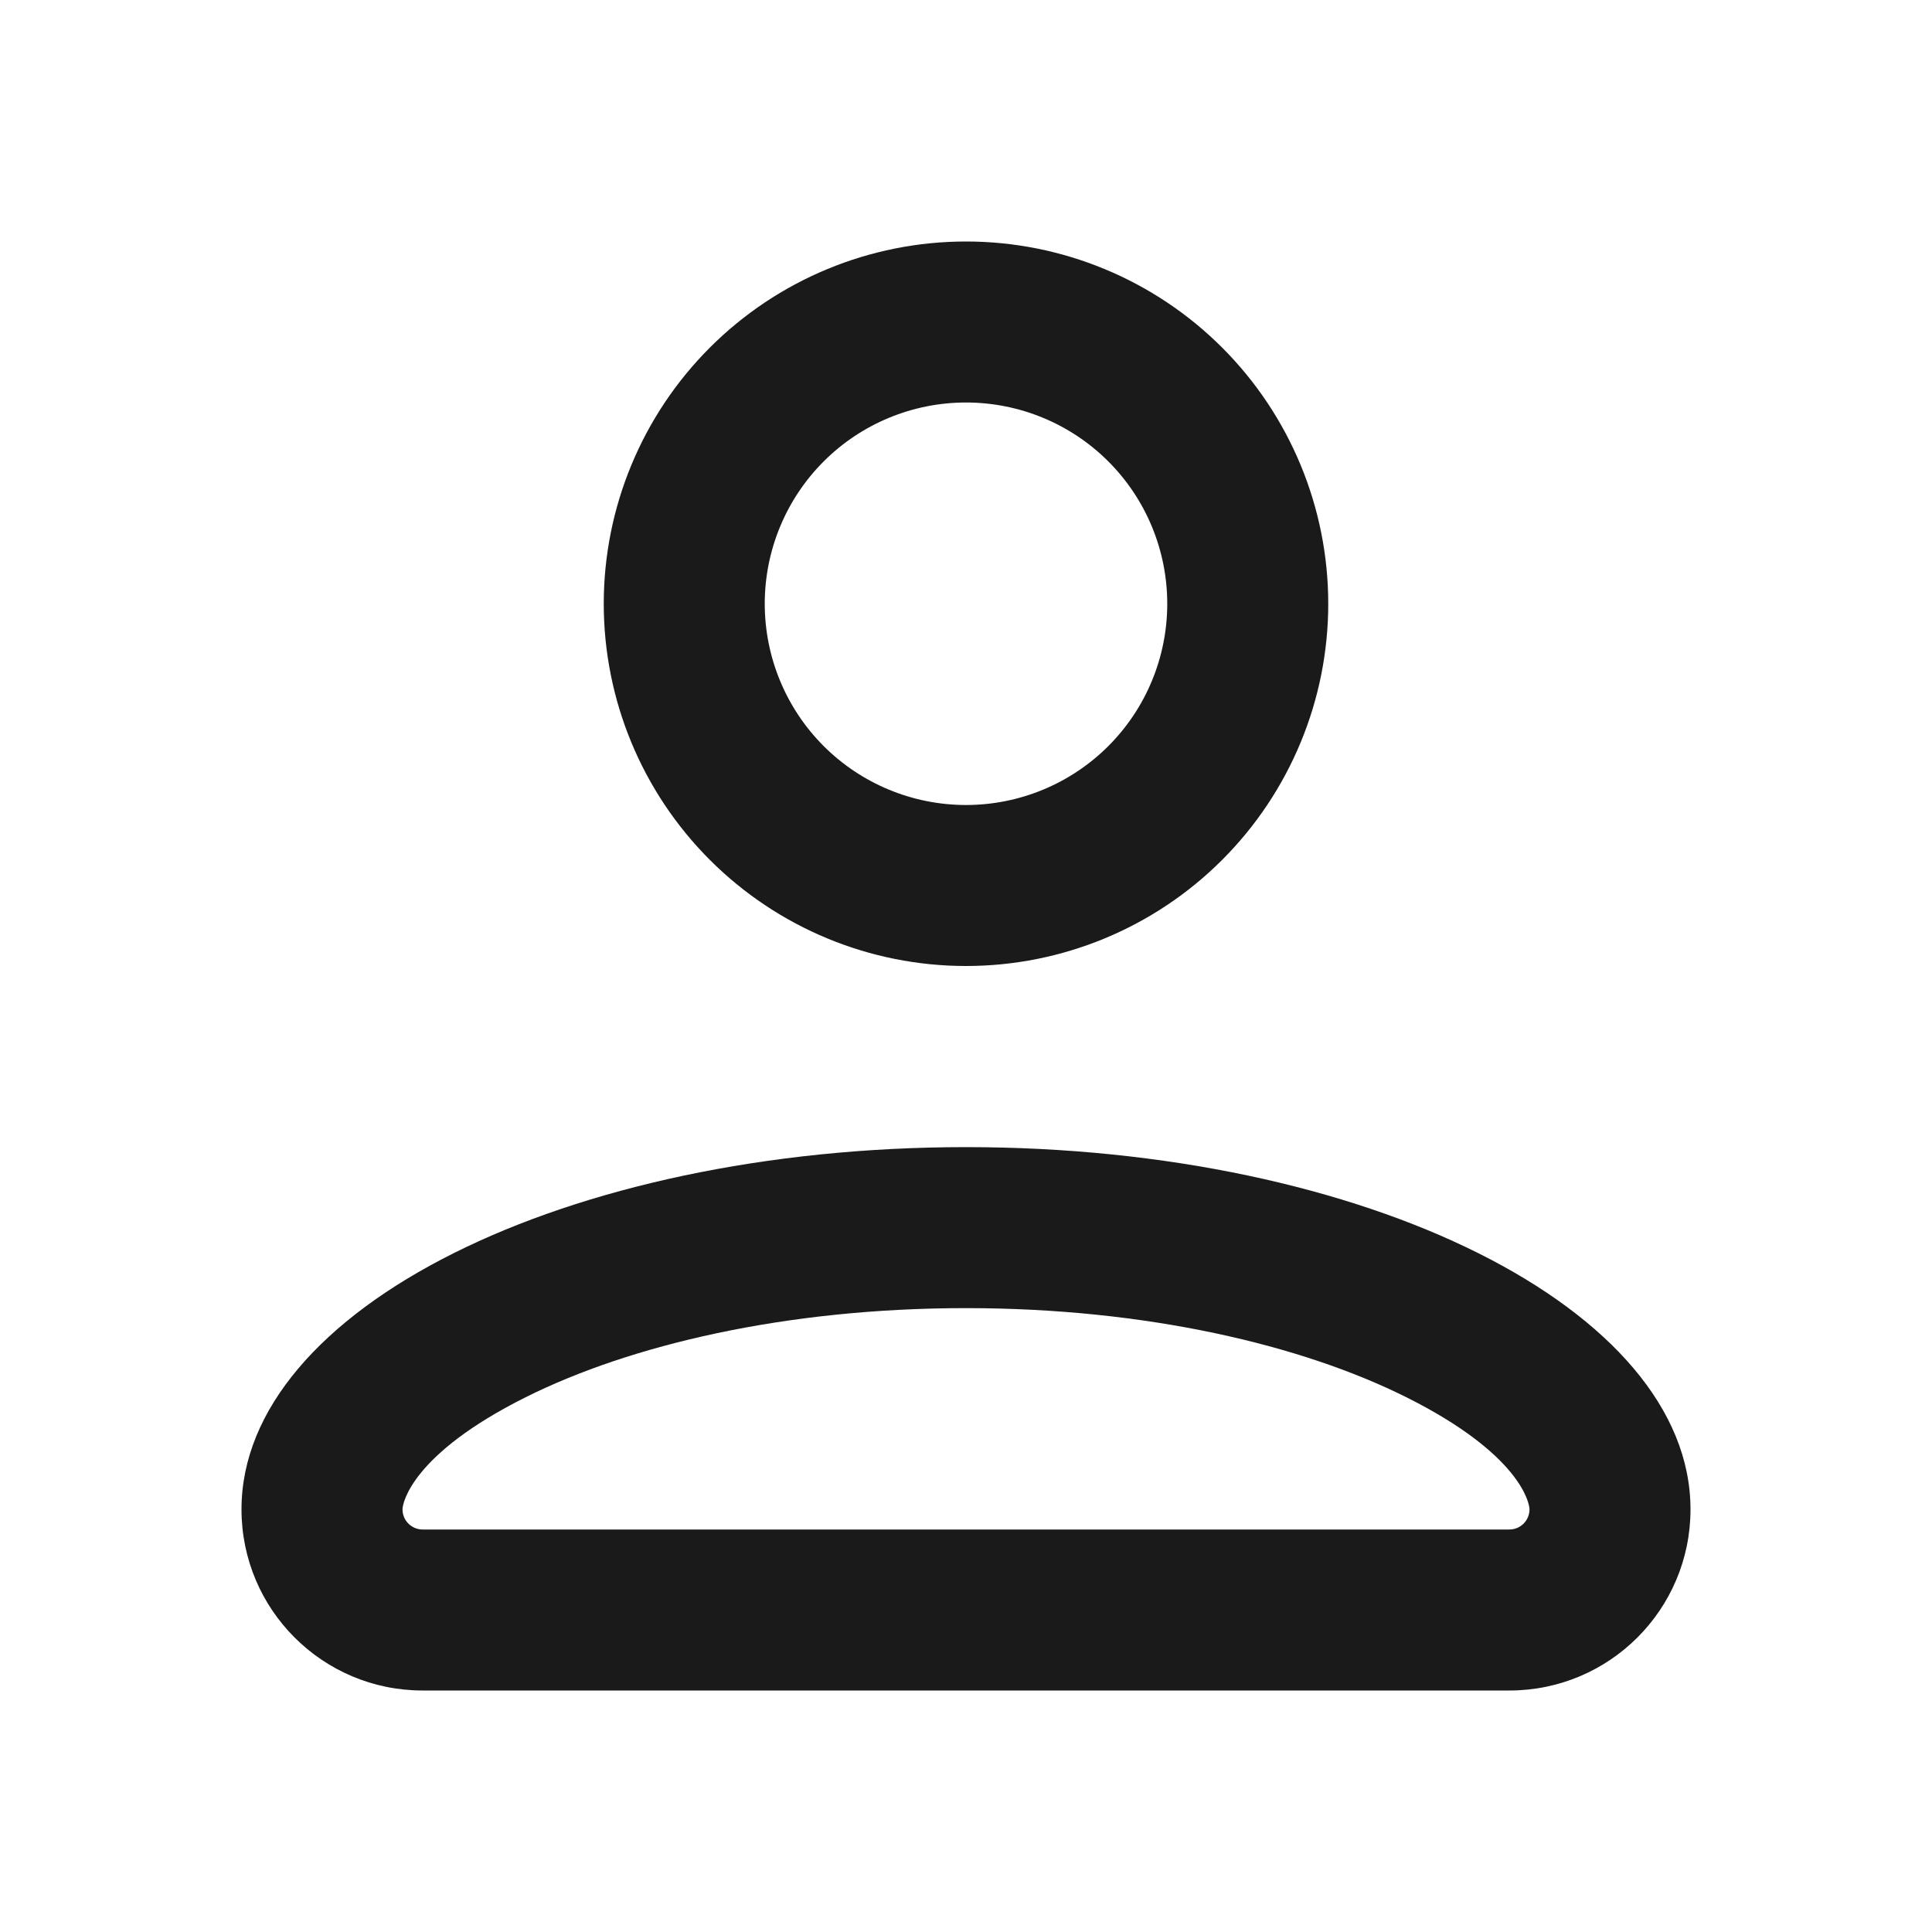
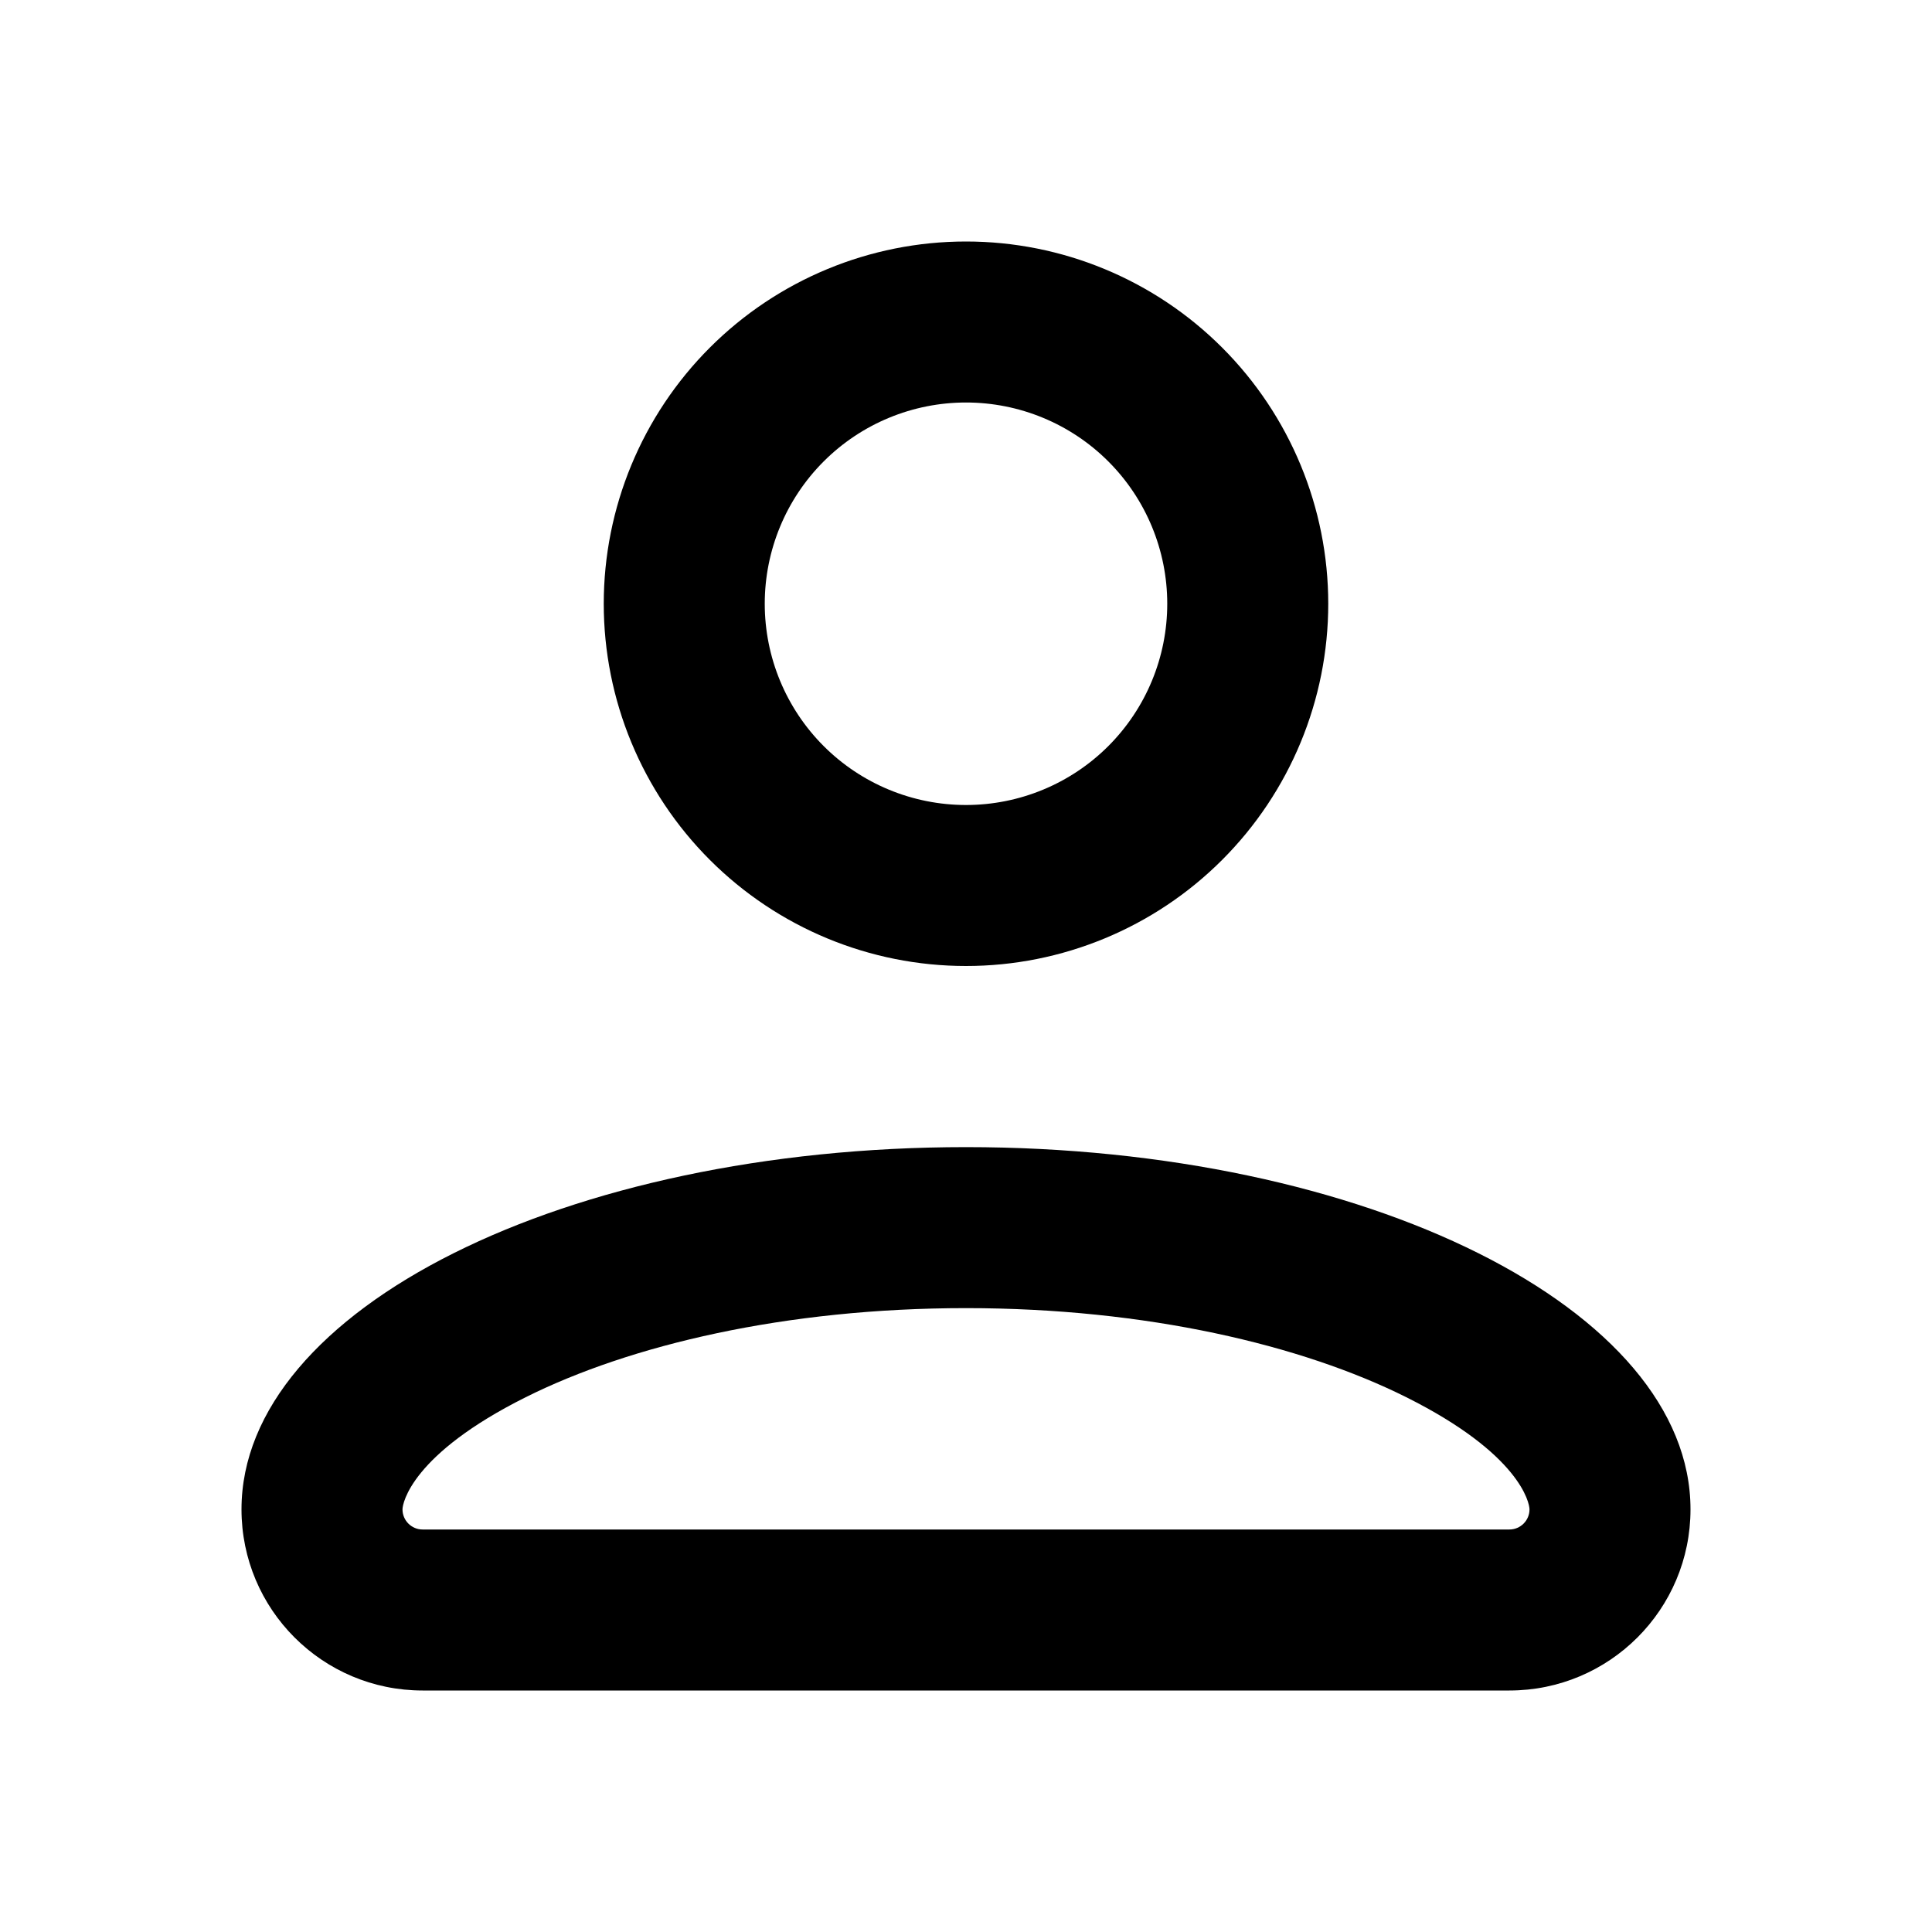
<svg xmlns="http://www.w3.org/2000/svg" width="24" height="24" viewBox="0 0 24 24" fill="none">
-   <path fill-rule="evenodd" clip-rule="evenodd" d="M13.768 5.732C13.299 5.263 12.663 5 12 5C11.337 5 10.701 5.263 10.232 5.732C9.763 6.201 9.5 6.837 9.5 7.5C9.5 8.163 9.763 8.799 10.232 9.268C10.701 9.737 11.337 10 12 10C12.663 10 13.299 9.737 13.768 9.268C14.237 8.799 14.5 8.163 14.5 7.5C14.5 6.837 14.237 6.201 13.768 5.732ZM17.47 17.357C16.174 16.709 14.243 16.25 12 16.25C9.757 16.25 7.826 16.709 6.53 17.357C5.115 18.064 5 18.672 5 18.75C5 18.888 5.112 19 5.25 19H18.75C18.888 19 19 18.888 19 18.75C19 18.672 18.885 18.064 17.47 17.357ZM15.182 4.318C14.338 3.474 13.194 3 12 3C10.806 3 9.662 3.474 8.818 4.318C7.974 5.162 7.5 6.307 7.5 7.5C7.5 8.693 7.974 9.838 8.818 10.682C9.662 11.526 10.806 12 12 12C13.194 12 14.338 11.526 15.182 10.682C16.026 9.838 16.5 8.693 16.5 7.5C16.5 6.307 16.026 5.162 15.182 4.318ZM21 18.75C21 16.264 16.973 14.25 12 14.25C7.027 14.25 3 16.264 3 18.75C3 19.993 4.007 21 5.25 21H18.75C19.993 21 21 19.993 21 18.75Z" fill="#1A1A1A" />
+   <path fill-rule="evenodd" clip-rule="evenodd" d="M13.768 5.732C13.299 5.263 12.663 5 12 5C11.337 5 10.701 5.263 10.232 5.732C9.763 6.201 9.5 6.837 9.5 7.5C9.5 8.163 9.763 8.799 10.232 9.268C10.701 9.737 11.337 10 12 10C12.663 10 13.299 9.737 13.768 9.268C14.237 8.799 14.5 8.163 14.5 7.5C14.5 6.837 14.237 6.201 13.768 5.732ZM17.47 17.357C16.174 16.709 14.243 16.25 12 16.25C9.757 16.25 7.826 16.709 6.53 17.357C5.115 18.064 5 18.672 5 18.75C5 18.888 5.112 19 5.25 19H18.75C18.888 19 19 18.888 19 18.75C19 18.672 18.885 18.064 17.47 17.357ZM15.182 4.318C14.338 3.474 13.194 3 12 3C10.806 3 9.662 3.474 8.818 4.318C7.974 5.162 7.5 6.307 7.5 7.5C7.5 8.693 7.974 9.838 8.818 10.682C9.662 11.526 10.806 12 12 12C13.194 12 14.338 11.526 15.182 10.682C16.026 9.838 16.5 8.693 16.5 7.5C16.5 6.307 16.026 5.162 15.182 4.318ZM21 18.75C21 16.264 16.973 14.25 12 14.25C7.027 14.25 3 16.264 3 18.75C3 19.993 4.007 21 5.25 21H18.75C19.993 21 21 19.993 21 18.75Z" fill="currentColor" />
</svg>
